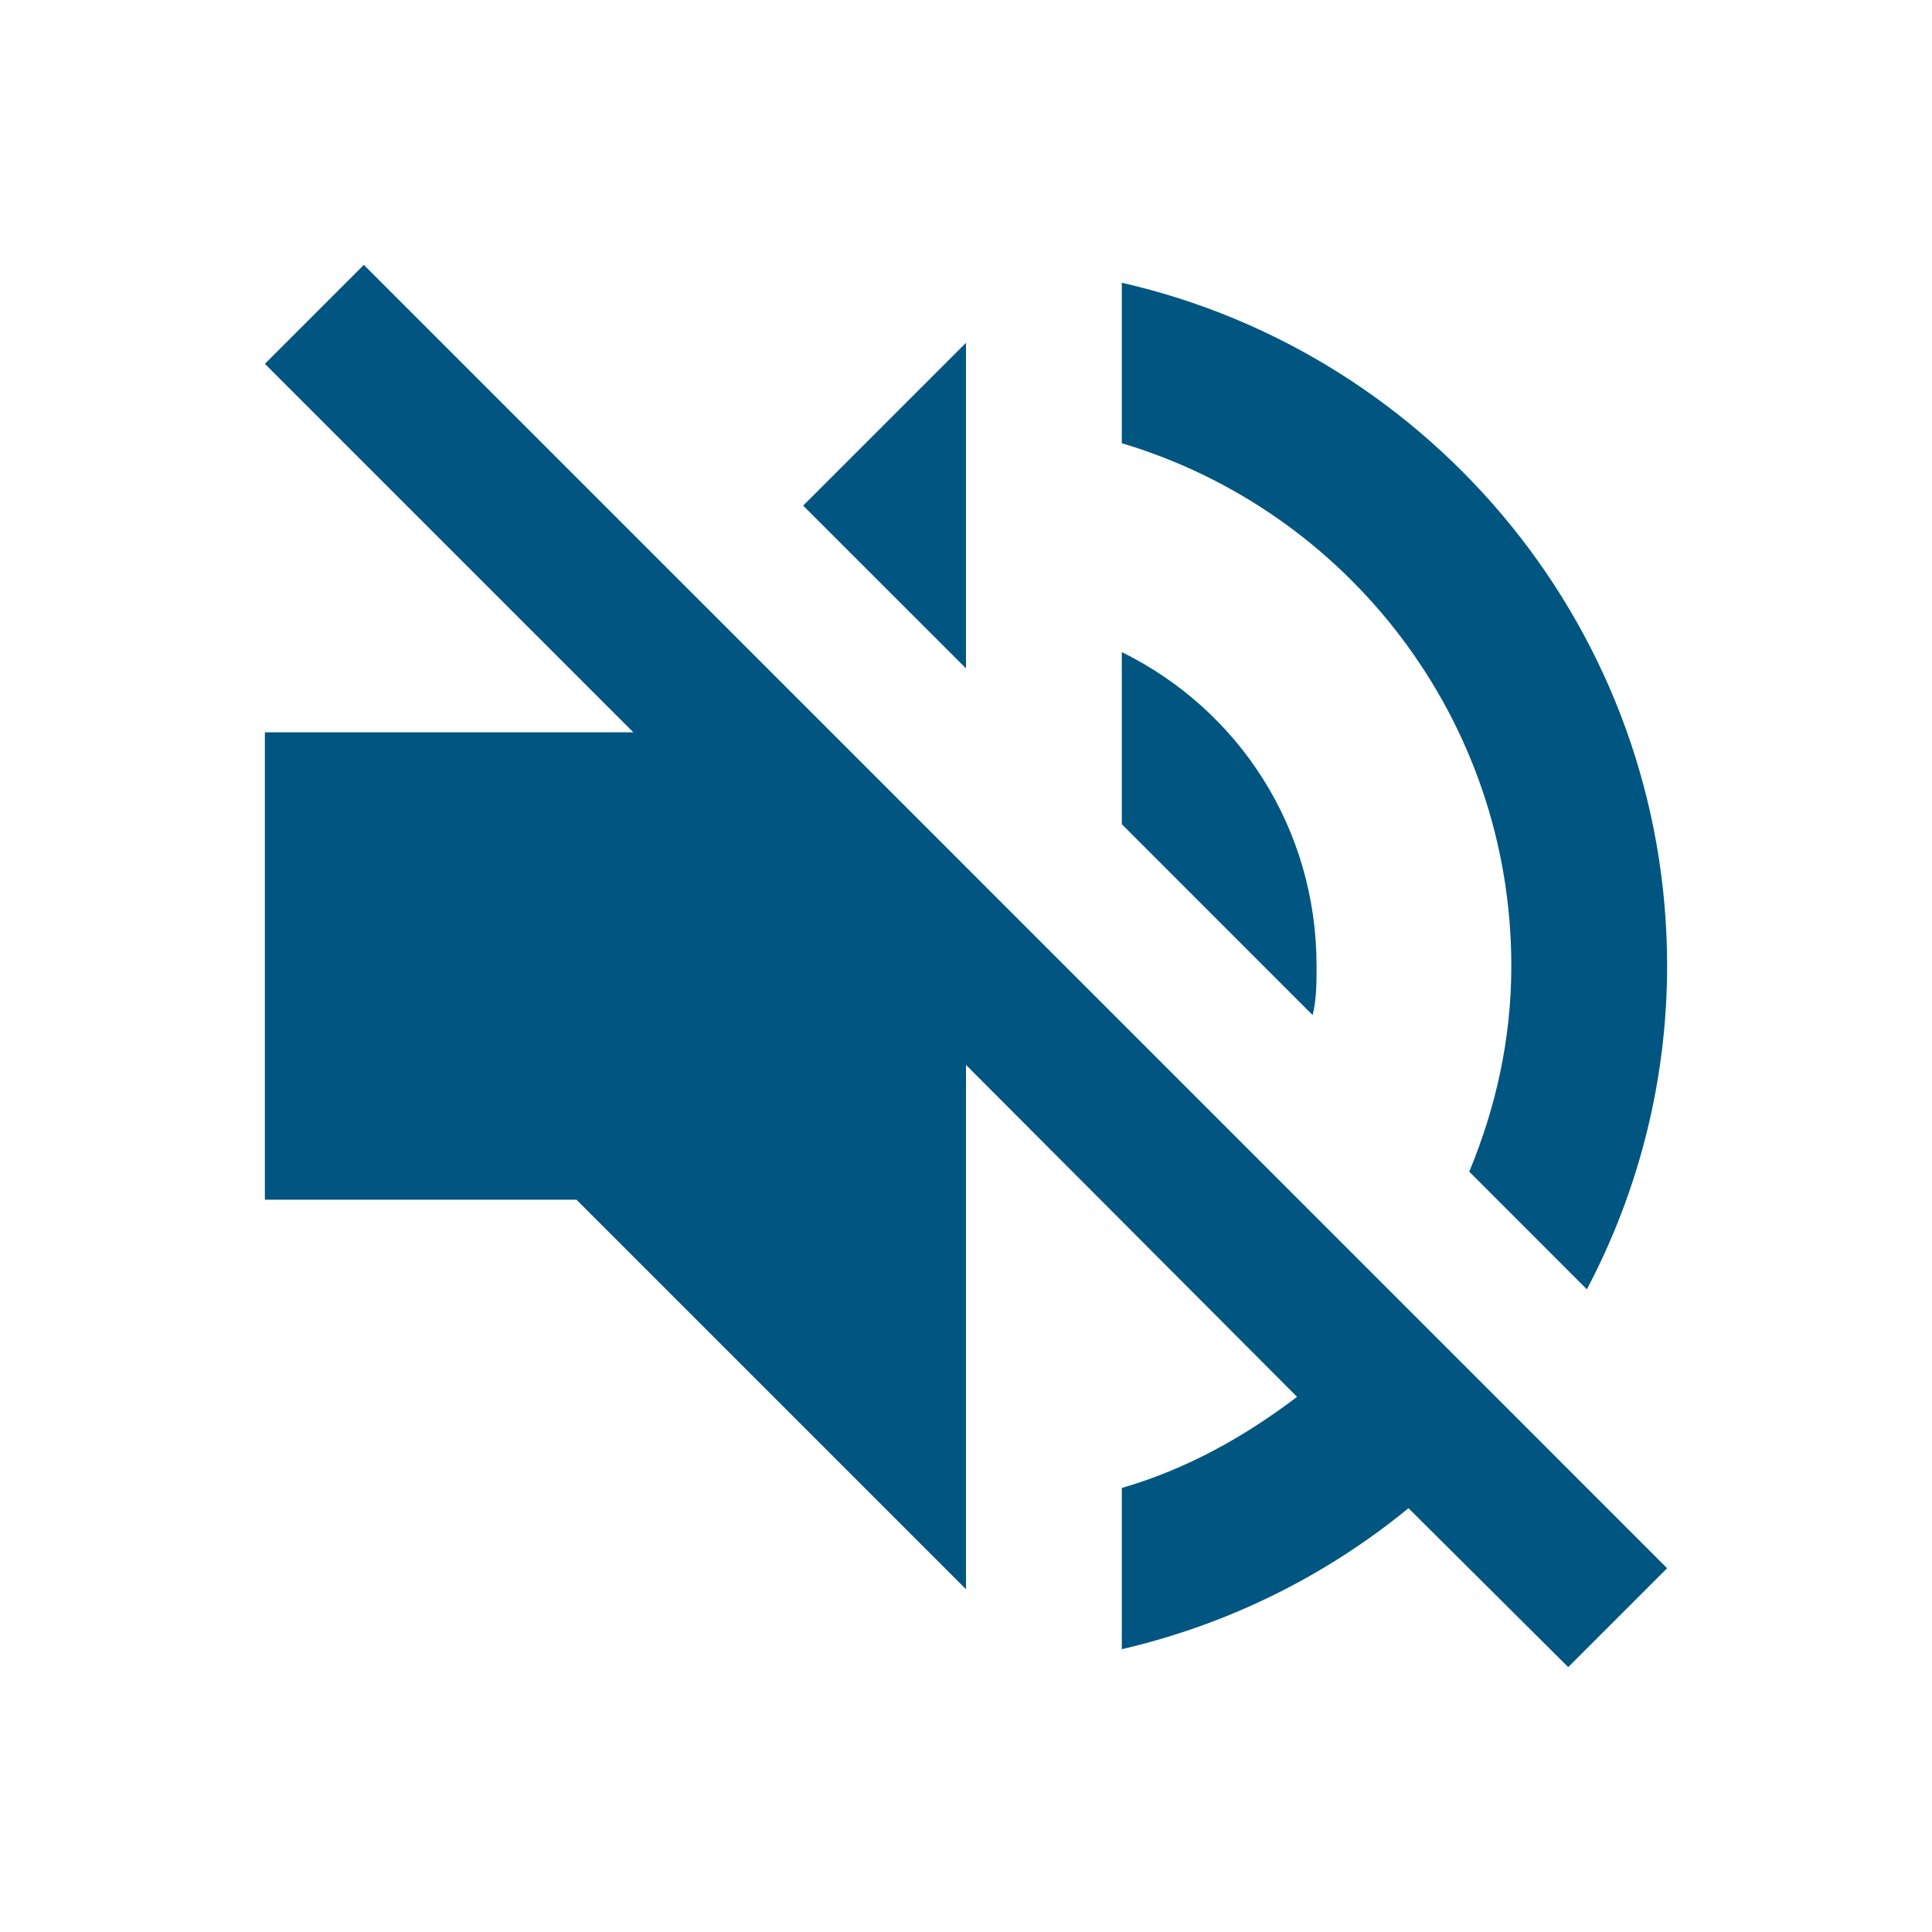
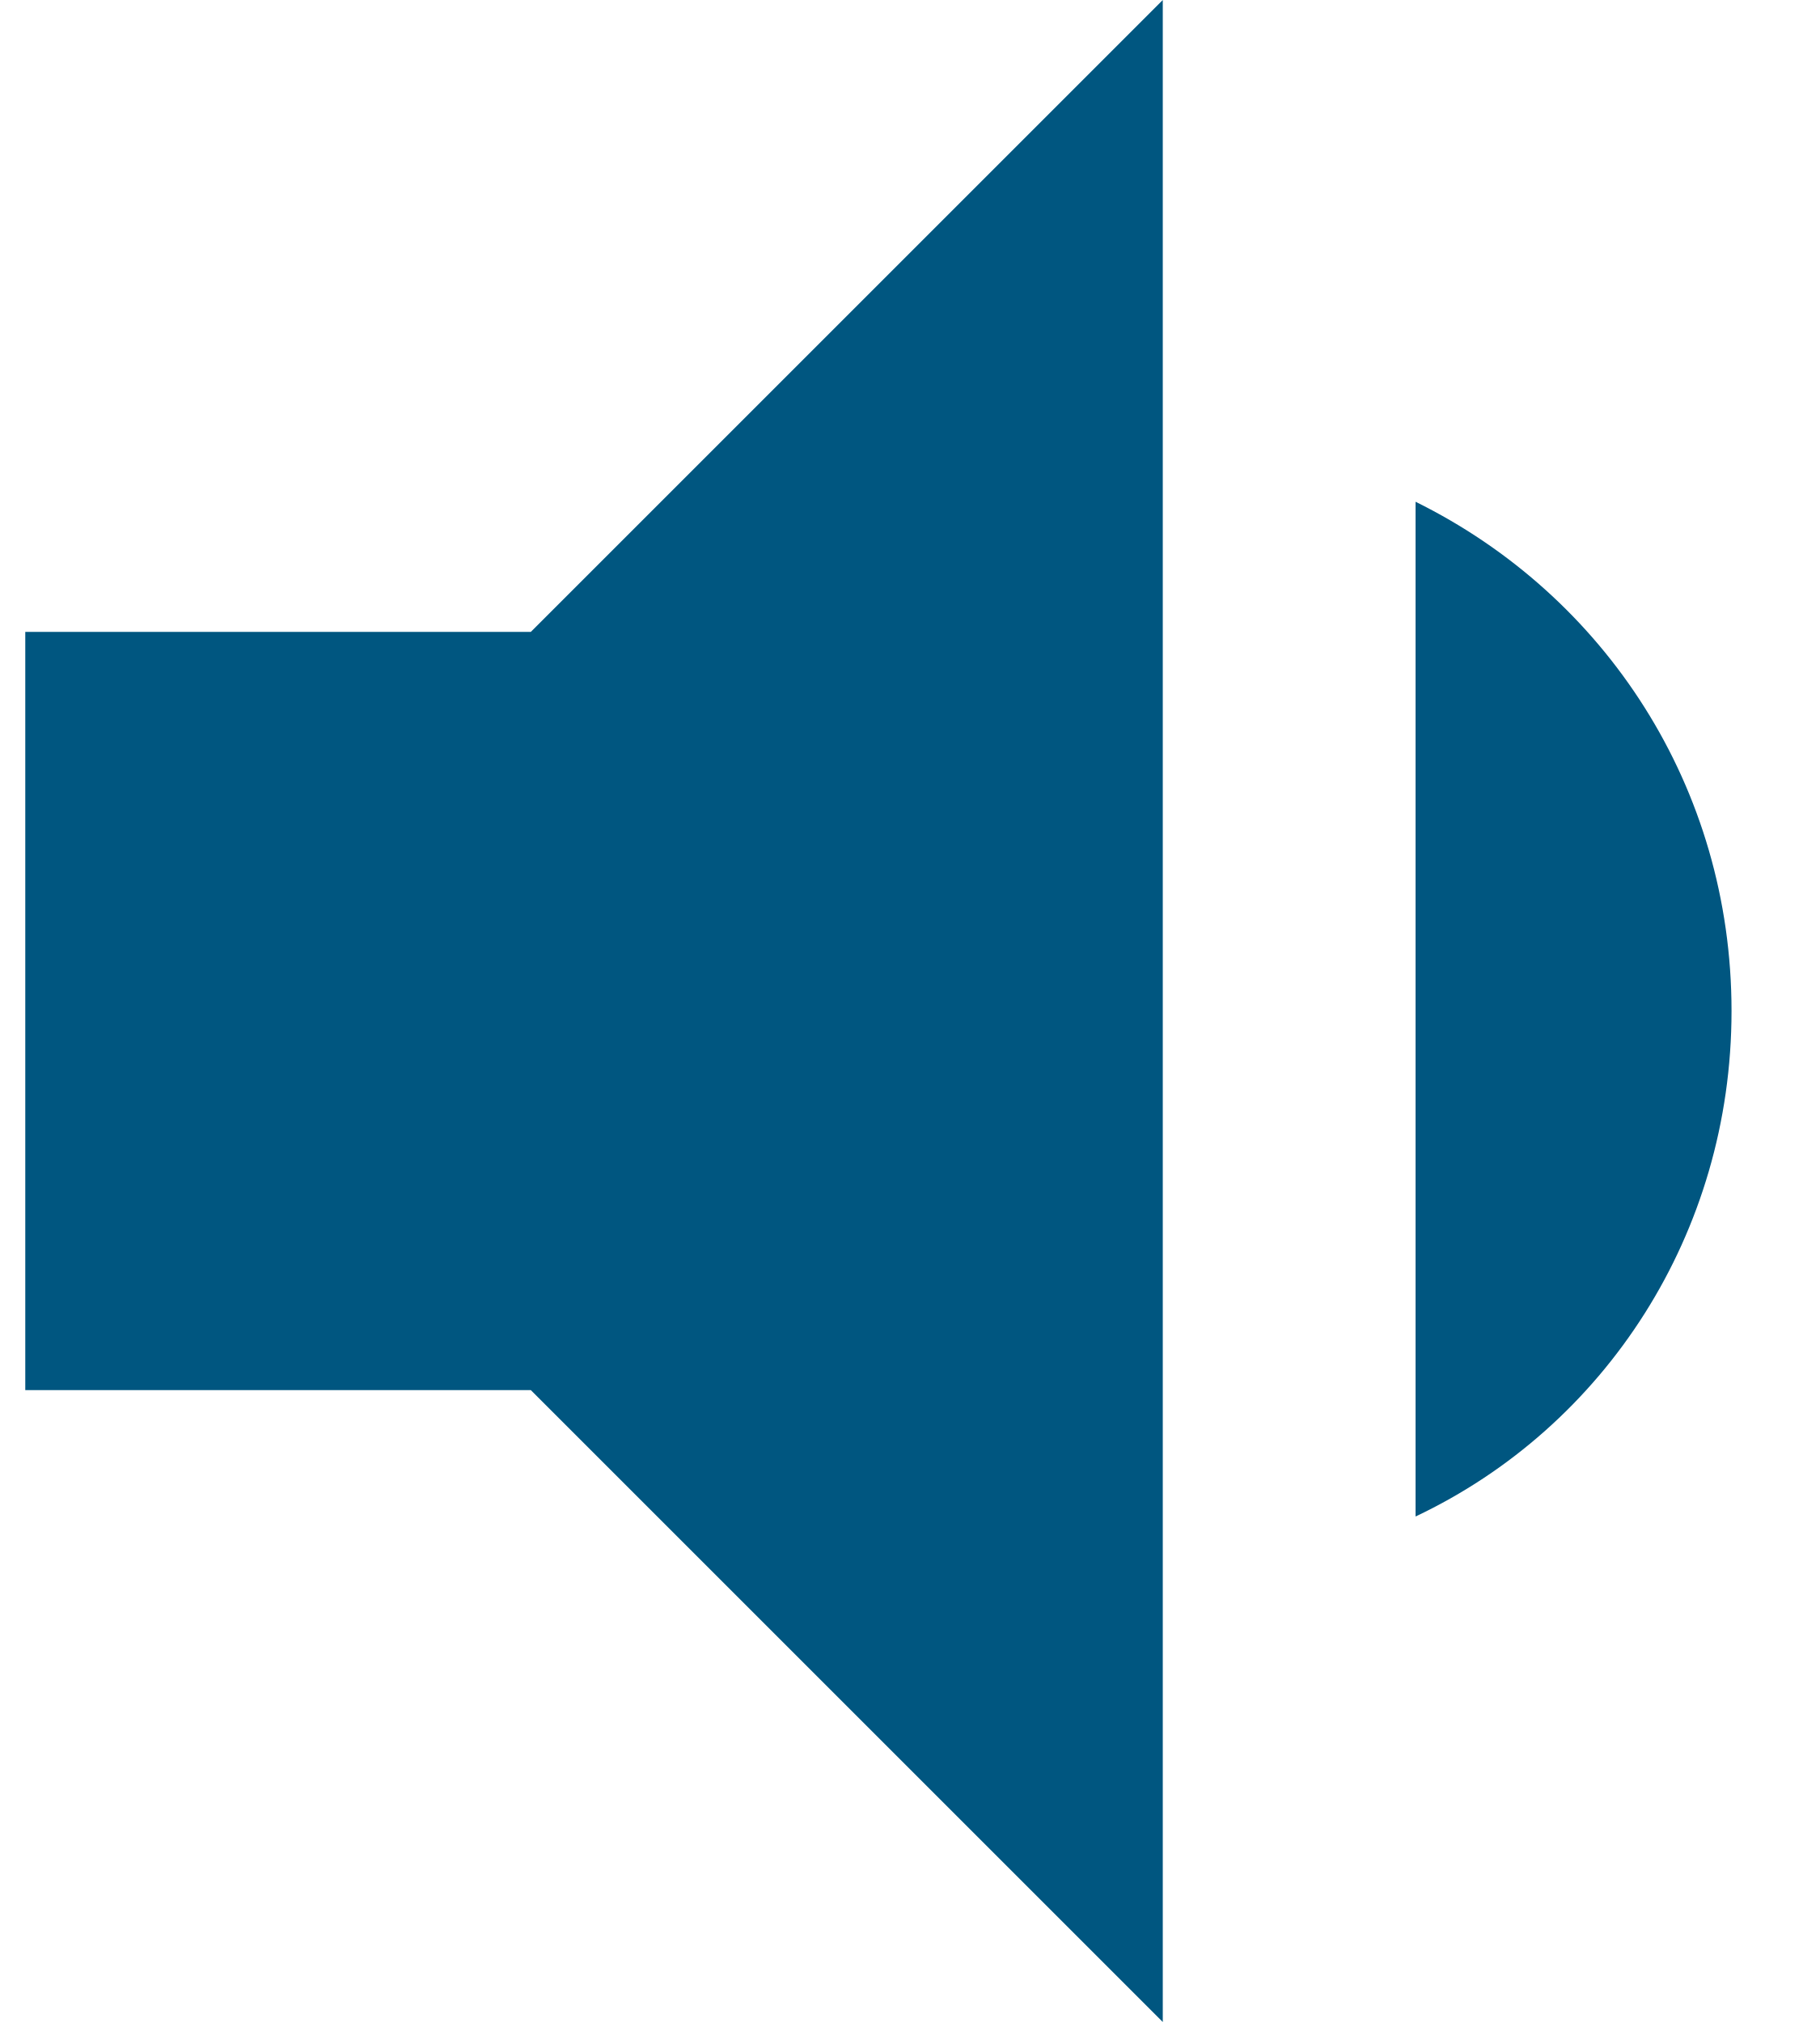
- <svg xmlns="http://www.w3.org/2000/svg" width="31" height="31" viewBox="0 0 31 31" fill="none">
-   <path d="M15.5 5.5L12.887 8.113L15.5 10.725M5.838 4.25L4.25 5.838L10.162 11.75H4.25V19.25H9.25L15.5 25.5V17.087L20.812 22.413C19.975 23.05 19.038 23.575 18 23.875V26.462C19.725 26.062 21.288 25.275 22.6 24.2L25.163 26.75L26.75 25.163L15.5 13.912M24.25 15.5C24.25 16.675 24 17.775 23.575 18.8L25.462 20.688C26.307 19.089 26.749 17.308 26.75 15.5C26.75 10.15 23 5.675 18 4.537V7.112C21.613 8.188 24.25 11.537 24.25 15.5ZM21.125 15.5C21.125 13.287 19.875 11.387 18 10.463V13.225L21.062 16.288C21.125 16.038 21.125 15.762 21.125 15.5Z" fill="#005680" />
+ <svg xmlns="http://www.w3.org/2000/svg" width="18" height="20" viewBox="0 0 18 20" fill="none">
+   <path d="M0.25 6.25V13.75H5.25L11.5 20V0L5.25 6.25M17.125 10C17.125 7.787 15.875 5.888 14 4.963V15C15.875 14.113 17.125 12.2 17.125 10Z" fill="#005680" />
</svg>
